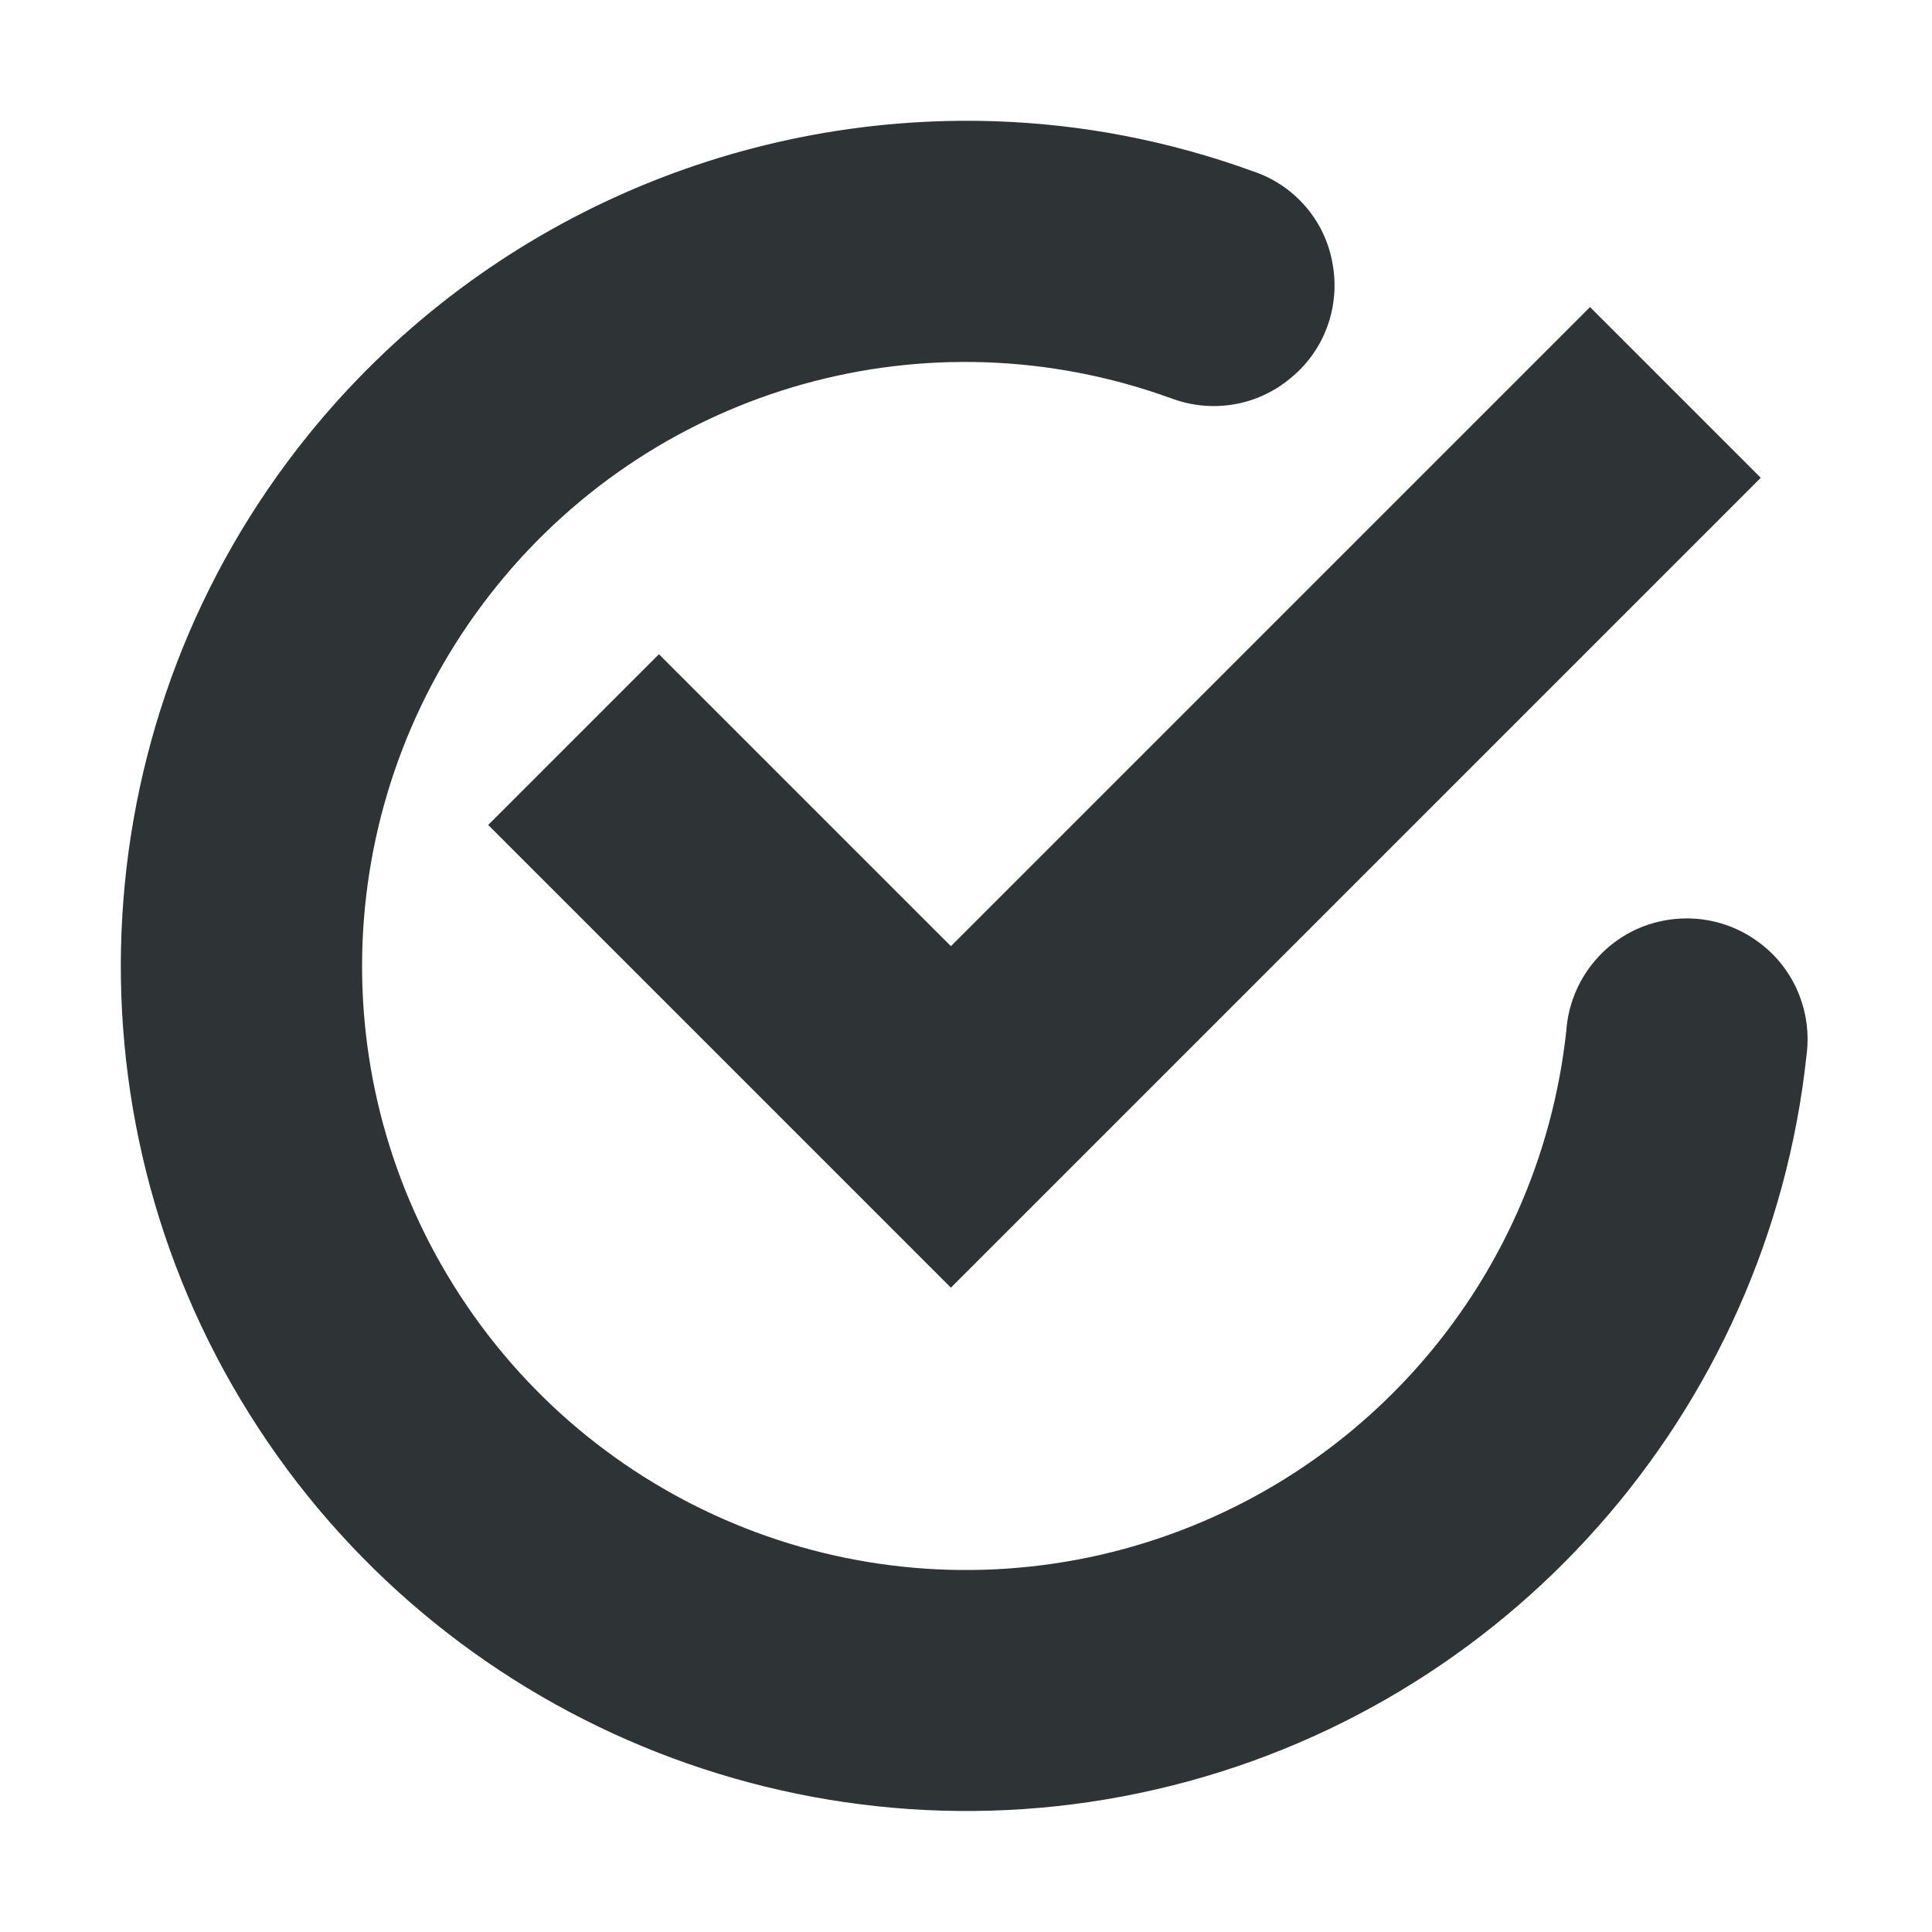
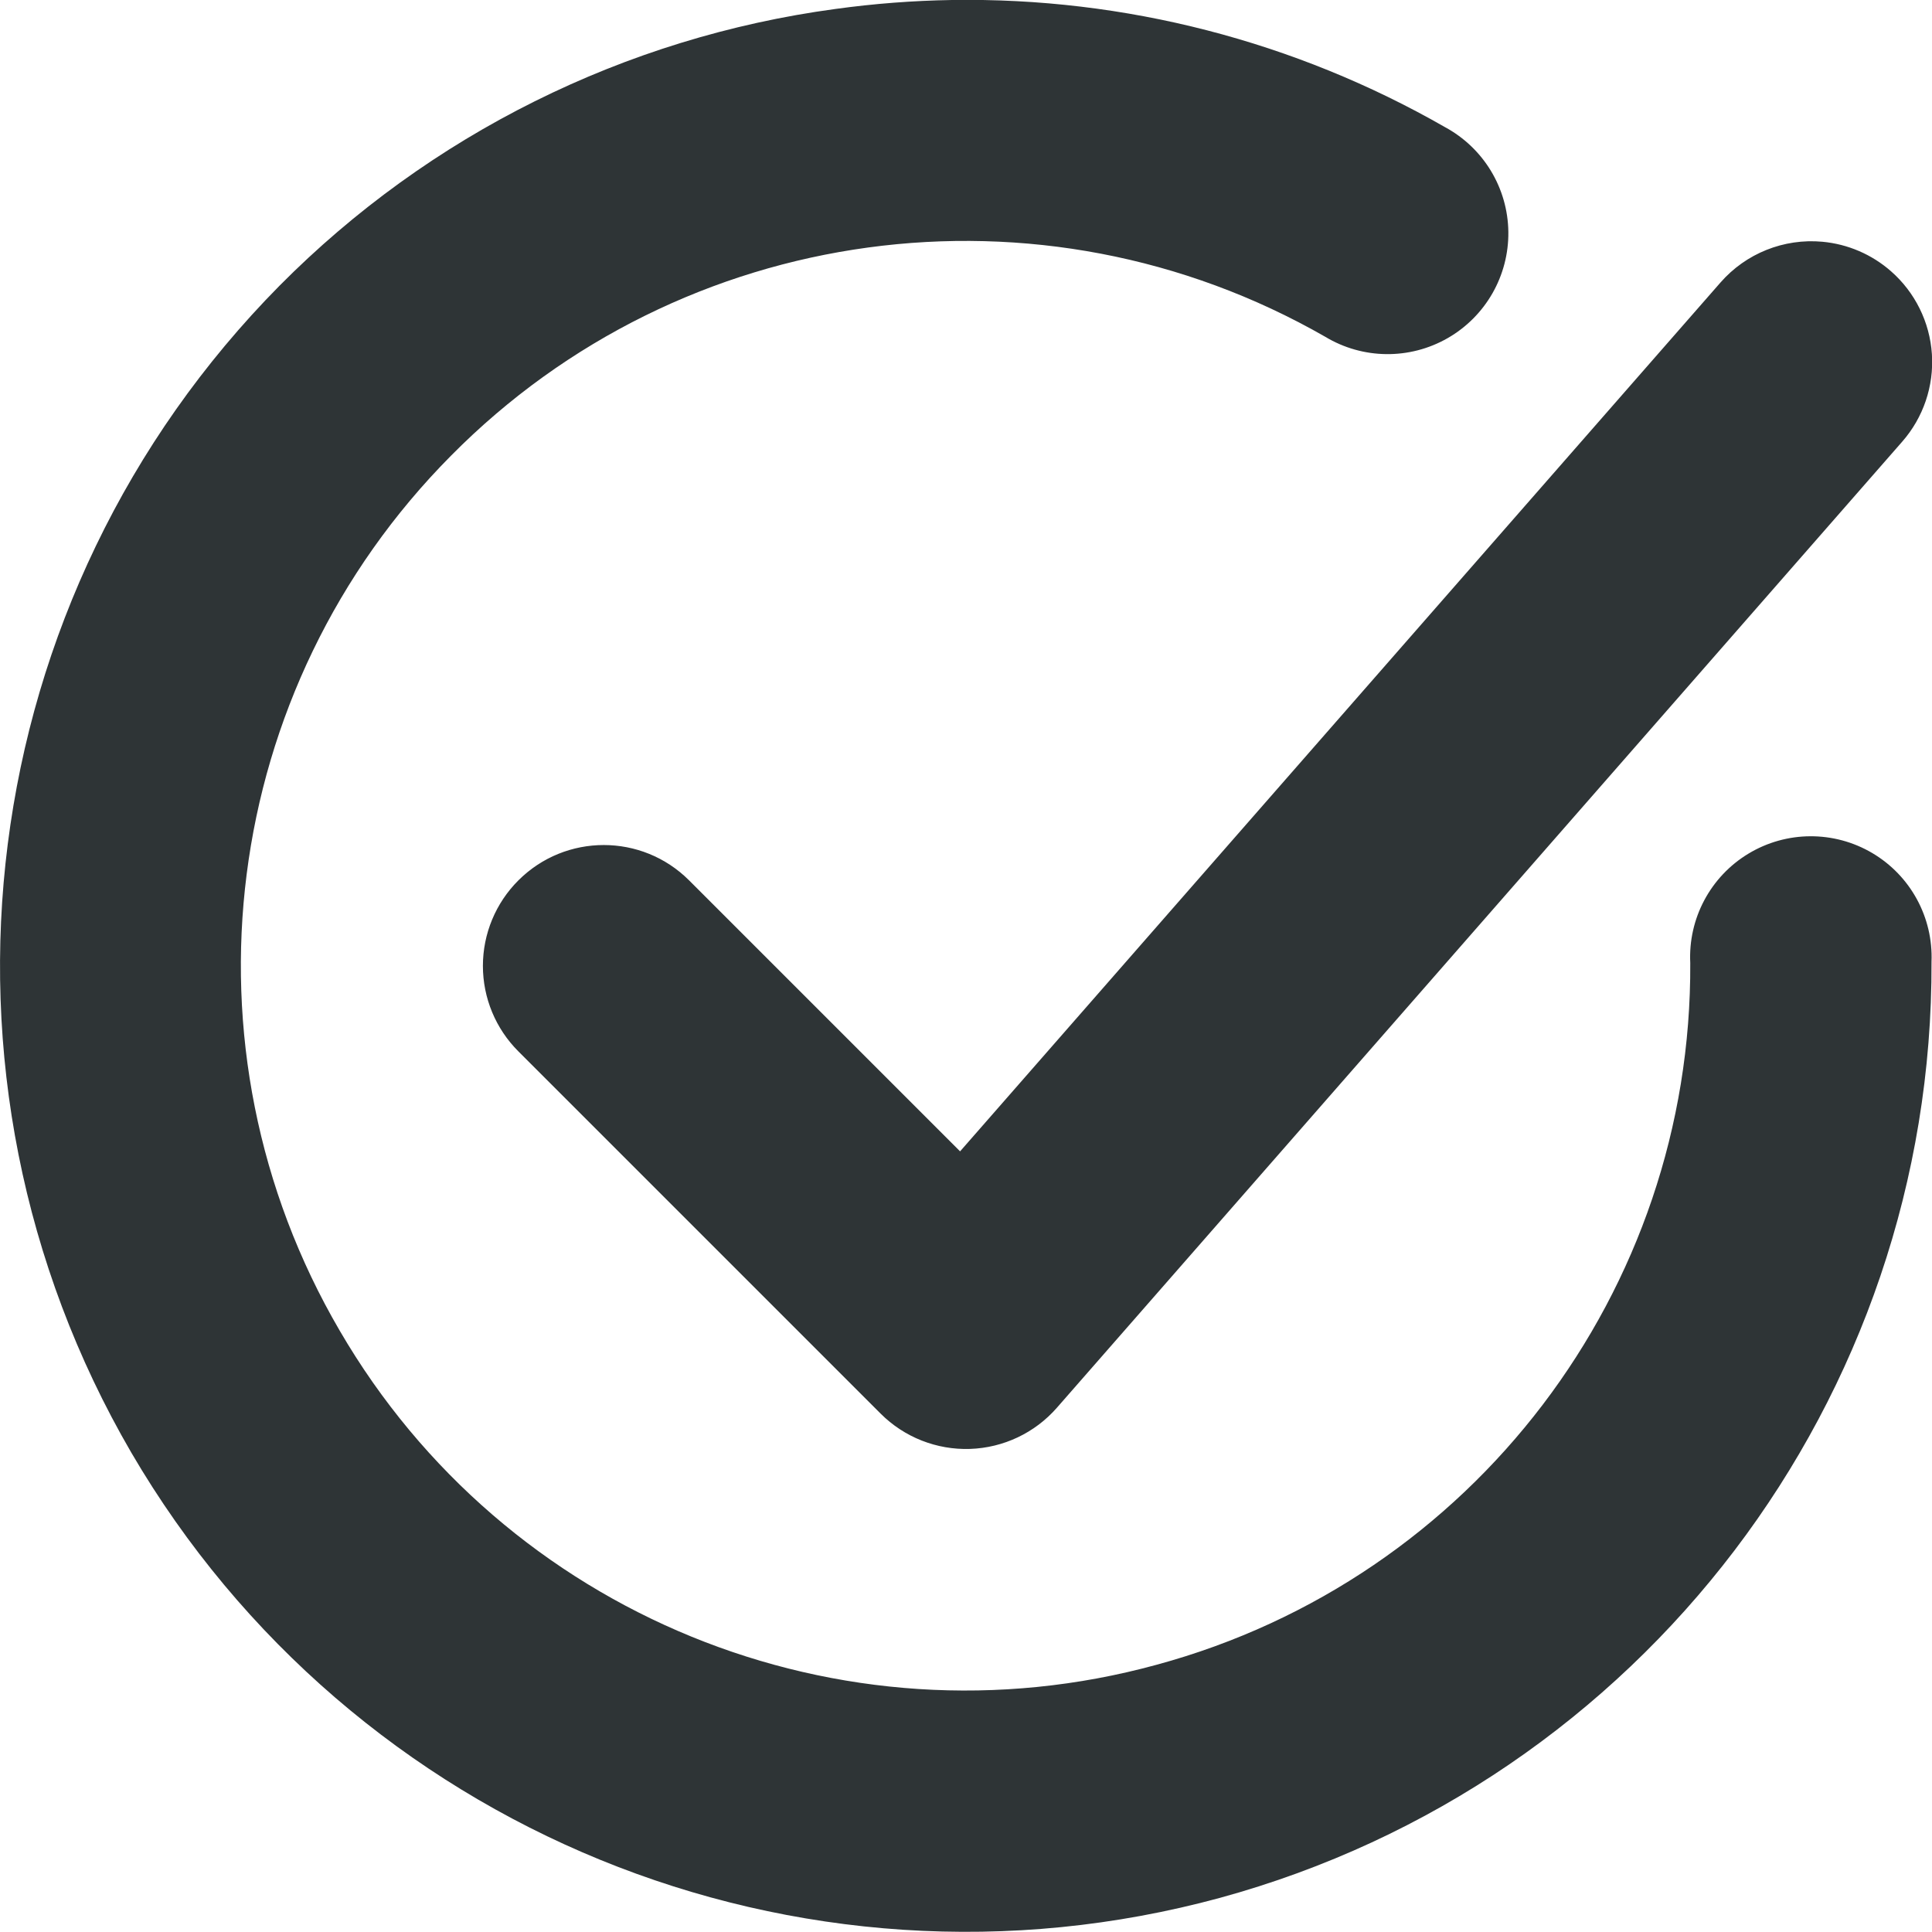
- <svg xmlns="http://www.w3.org/2000/svg" height="16px" viewBox="0 0 16 16" width="16px">
-   <filter id="a" height="100%" width="100%" x="0%" y="0%">
-     <feColorMatrix in="SourceGraphic" type="matrix" values="0 0 0 0 1 0 0 0 0 1 0 0 0 0 1 0 0 0 1 0" />
-   </filter>
-   <mask id="b">
-     <g filter="url(#a)">
-       <path d="m 0 0 h 16 v 16 h -16 z" fill-opacity="0.3" />
-     </g>
-   </mask>
-   <clipPath id="c">
-     <path d="m 0 0 h 1024 v 800 h -1024 z" />
-   </clipPath>
-   <mask id="d">
-     <g filter="url(#a)">
-       <path d="m 0 0 h 16 v 16 h -16 z" fill-opacity="0.05" />
-     </g>
-   </mask>
-   <clipPath id="e">
-     <path d="m 0 0 h 1024 v 800 h -1024 z" />
-   </clipPath>
-   <mask id="f">
-     <g filter="url(#a)">
-       <path d="m 0 0 h 16 v 16 h -16 z" fill-opacity="0.05" />
-     </g>
-   </mask>
-   <clipPath id="g">
-     <path d="m 0 0 h 1024 v 800 h -1024 z" />
-   </clipPath>
-   <mask id="h">
-     <g filter="url(#a)">
-       <path d="m 0 0 h 16 v 16 h -16 z" fill-opacity="0.05" />
-     </g>
-   </mask>
-   <clipPath id="i">
-     <path d="m 0 0 h 1024 v 800 h -1024 z" />
-   </clipPath>
-   <mask id="j">
-     <g filter="url(#a)">
-       <path d="m 0 0 h 16 v 16 h -16 z" fill-opacity="0.05" />
-     </g>
-   </mask>
-   <clipPath id="k">
-     <path d="m 0 0 h 1024 v 800 h -1024 z" />
-   </clipPath>
-   <mask id="l">
-     <g filter="url(#a)">
-       <path d="m 0 0 h 16 v 16 h -16 z" fill-opacity="0.05" />
-     </g>
-   </mask>
-   <clipPath id="m">
-     <path d="m 0 0 h 1024 v 800 h -1024 z" />
-   </clipPath>
-   <mask id="n">
-     <g filter="url(#a)">
-       <path d="m 0 0 h 16 v 16 h -16 z" fill-opacity="0.05" />
-     </g>
-   </mask>
-   <clipPath id="o">
-     <path d="m 0 0 h 1024 v 800 h -1024 z" />
-   </clipPath>
-   <mask id="p">
-     <g filter="url(#a)">
-       <path d="m 0 0 h 16 v 16 h -16 z" fill-opacity="0.3" />
-     </g>
-   </mask>
-   <clipPath id="q">
-     <path d="m 0 0 h 1024 v 800 h -1024 z" />
-   </clipPath>
-   <mask id="r">
-     <g filter="url(#a)">
-       <path d="m 0 0 h 16 v 16 h -16 z" fill-opacity="0.5" />
-     </g>
-   </mask>
-   <clipPath id="s">
-     <path d="m 0 0 h 1024 v 800 h -1024 z" />
-   </clipPath>
-   <mask id="t">
-     <g filter="url(#a)">
-       <path d="m 0 0 h 16 v 16 h -16 z" fill-opacity="0.4" />
-     </g>
-   </mask>
-   <clipPath id="u">
-     <path d="m 0 0 h 1024 v 800 h -1024 z" />
-   </clipPath>
-   <mask id="v">
-     <g filter="url(#a)">
-       <path d="m 0 0 h 16 v 16 h -16 z" fill-opacity="0.4" />
-     </g>
-   </mask>
-   <clipPath id="w">
-     <path d="m 0 0 h 1024 v 800 h -1024 z" />
-   </clipPath>
-   <mask id="x">
-     <g filter="url(#a)">
-       <path d="m 0 0 h 16 v 16 h -16 z" fill-opacity="0.5" />
-     </g>
-   </mask>
-   <clipPath id="y">
-     <path d="m 0 0 h 1024 v 800 h -1024 z" />
-   </clipPath>
-   <mask id="z">
-     <g filter="url(#a)">
-       <path d="m 0 0 h 16 v 16 h -16 z" fill-opacity="0.5" />
-     </g>
-   </mask>
-   <clipPath id="A">
-     <path d="m 0 0 h 1024 v 800 h -1024 z" />
-   </clipPath>
-   <path d="m 8.234 1.004 c -2.156 -0.07 -4.277 0.859 -5.684 2.602 c -1.871 2.316 -2.066 5.582 -0.484 8.105 c 1.582 2.527 4.602 3.777 7.504 3.109 c 2.906 -0.668 5.074 -3.117 5.391 -6.082 c 0.047 -0.359 -0.102 -0.719 -0.395 -0.934 c -0.293 -0.219 -0.68 -0.258 -1.012 -0.109 c -0.332 0.152 -0.555 0.473 -0.582 0.836 c -0.227 2.121 -1.77 3.863 -3.852 4.344 c -2.078 0.477 -4.227 -0.414 -5.359 -2.223 c -1.133 -1.809 -0.992 -4.129 0.348 -5.793 s 3.578 -2.289 5.586 -1.562 c 0.34 0.129 0.719 0.066 0.996 -0.168 c 0.281 -0.23 0.41 -0.594 0.344 -0.949 c -0.062 -0.355 -0.316 -0.648 -0.66 -0.762 c -0.699 -0.254 -1.422 -0.391 -2.141 -0.414 z m 0 0" fill="#2e3436" />
-   <path d="m 13.168 2.543 l -5.293 5.293 l -2.418 -2.418 l -1.414 1.414 l 3.832 3.832 l 6.707 -6.707 z m 0 0" fill="#2e3436" />
-   <path d="m -6 -12 c 0 3.312 -2.688 6 -6 6 s -6 -2.688 -6 -6 s 2.688 -6 6 -6 s 6 2.688 6 6 z m 0 0" fill="none" stroke="#2e3436" stroke-linecap="round" stroke-width="2" />
-   <g clip-path="url(#c)" mask="url(#b)" transform="matrix(1 0 0 1 -640 -664)">
-     <path d="m 562.461 212.059 h 10.449 c -1.184 0.492 -1.297 2.461 0 3 h -10.449 z m 0 0" fill="#2e3436" />
-   </g>
-   <g clip-path="url(#e)" mask="url(#d)" transform="matrix(1 0 0 1 -640 -664)">
-     <path d="m 16 632 h 1 v 1 h -1 z m 0 0" fill="#2e3436" fill-rule="evenodd" />
-   </g>
-   <g clip-path="url(#g)" mask="url(#f)" transform="matrix(1 0 0 1 -640 -664)">
-     <path d="m 17 631 h 1 v 1 h -1 z m 0 0" fill="#2e3436" fill-rule="evenodd" />
-   </g>
-   <g clip-path="url(#i)" mask="url(#h)" transform="matrix(1 0 0 1 -640 -664)">
-     <path d="m 18 634 h 1 v 1 h -1 z m 0 0" fill="#2e3436" fill-rule="evenodd" />
-   </g>
-   <g clip-path="url(#k)" mask="url(#j)" transform="matrix(1 0 0 1 -640 -664)">
-     <path d="m 16 634 h 1 v 1 h -1 z m 0 0" fill="#2e3436" fill-rule="evenodd" />
-   </g>
-   <g clip-path="url(#m)" mask="url(#l)" transform="matrix(1 0 0 1 -640 -664)">
-     <path d="m 17 635 h 1 v 1 h -1 z m 0 0" fill="#2e3436" fill-rule="evenodd" />
-   </g>
-   <g clip-path="url(#o)" mask="url(#n)" transform="matrix(1 0 0 1 -640 -664)">
-     <path d="m 19 635 h 1 v 1 h -1 z m 0 0" fill="#2e3436" fill-rule="evenodd" />
-   </g>
-   <g clip-path="url(#q)" mask="url(#p)" transform="matrix(1 0 0 1 -640 -664)">
-     <path d="m 136 660 v 7 h 7 v -7 z m 0 0" fill="#2e3436" />
-   </g>
-   <g clip-path="url(#s)" mask="url(#r)" transform="matrix(1 0 0 1 -640 -664)">
-     <path d="m 199 642 h 3 v 12 h -3 z m 0 0" fill="#2e3436" />
-   </g>
-   <g clip-path="url(#u)" mask="url(#t)" transform="matrix(1 0 0 1 -640 -664)">
-     <path d="m 209.5 144.16 c 0.277 0 0.5 0.223 0.5 0.5 v 1 c 0 0.277 -0.223 0.5 -0.5 0.5 s -0.5 -0.223 -0.5 -0.5 v -1 c 0 -0.277 0.223 -0.5 0.5 -0.5 z m 0 0" fill="#2e3436" />
-   </g>
-   <g clip-path="url(#w)" mask="url(#v)" transform="matrix(1 0 0 1 -640 -664)">
-     <path d="m 206.5 144.16 c 0.277 0 0.5 0.223 0.5 0.5 v 1 c 0 0.277 -0.223 0.5 -0.5 0.5 s -0.5 -0.223 -0.5 -0.5 v -1 c 0 -0.277 0.223 -0.5 0.5 -0.5 z m 0 0" fill="#2e3436" />
-   </g>
-   <g clip-path="url(#y)" mask="url(#x)" transform="matrix(1 0 0 1 -640 -664)">
-     <path d="m 229.5 143.16 c -0.547 0 -1 0.457 -1 1 c 0 0.547 0.453 1 1 1 s 1 -0.453 1 -1 c 0 -0.543 -0.453 -1 -1 -1 z m 0 0" fill="#2e3436" />
-   </g>
-   <g clip-path="url(#A)" mask="url(#z)" transform="matrix(1 0 0 1 -640 -664)">
-     <path d="m 226.453 143.16 c -0.52 0 -0.953 0.434 -0.953 0.953 v 0.094 c 0 0.52 0.434 0.953 0.953 0.953 h 0.094 c 0.52 0 0.953 -0.434 0.953 -0.953 v -0.094 c 0 -0.52 -0.434 -0.953 -0.953 -0.953 z m 0 0" fill="#2e3436" />
-   </g>
+ <svg xmlns="http://www.w3.org/2000/svg" height="16" width="16">
+   <path style="color:#000;fill:#2e3436;stroke-linecap:round;stroke-linejoin:round;stroke-dashoffset:26.4;-inkscape-stroke:none" d="M7.883 0a8.04 8.04 0 0 0-.963.074 7.988 7.988 0 0 0-4.604 2.291 8.014 8.014 0 0 0-1.228 9.666 8.008 8.008 0 0 0 9.016 3.686 8.004 8.004 0 0 0 5.892-7.752 1 1 0 1 0-1.998.01 5.987 5.987 0 0 1-4.42 5.812 5.995 5.995 0 0 1-6.764-2.766 5.993 5.993 0 0 1 .922-7.248 5.991 5.991 0 0 1 7.239-.984 1 1 0 1 0 .992-1.736A7.96 7.96 0 0 0 7.883 0zm7.209 2.002a1 1 0 0 0-.844.338L7.951 9.535 5.707 7.291a1 1 0 0 0-1.414 0 1 1 0 0 0 0 1.416l3 3a1 1 0 0 0 1.46-.049l7-8a1 1 0 0 0-.093-1.412 1 1 0 0 0-.568-.244z" />
</svg>
